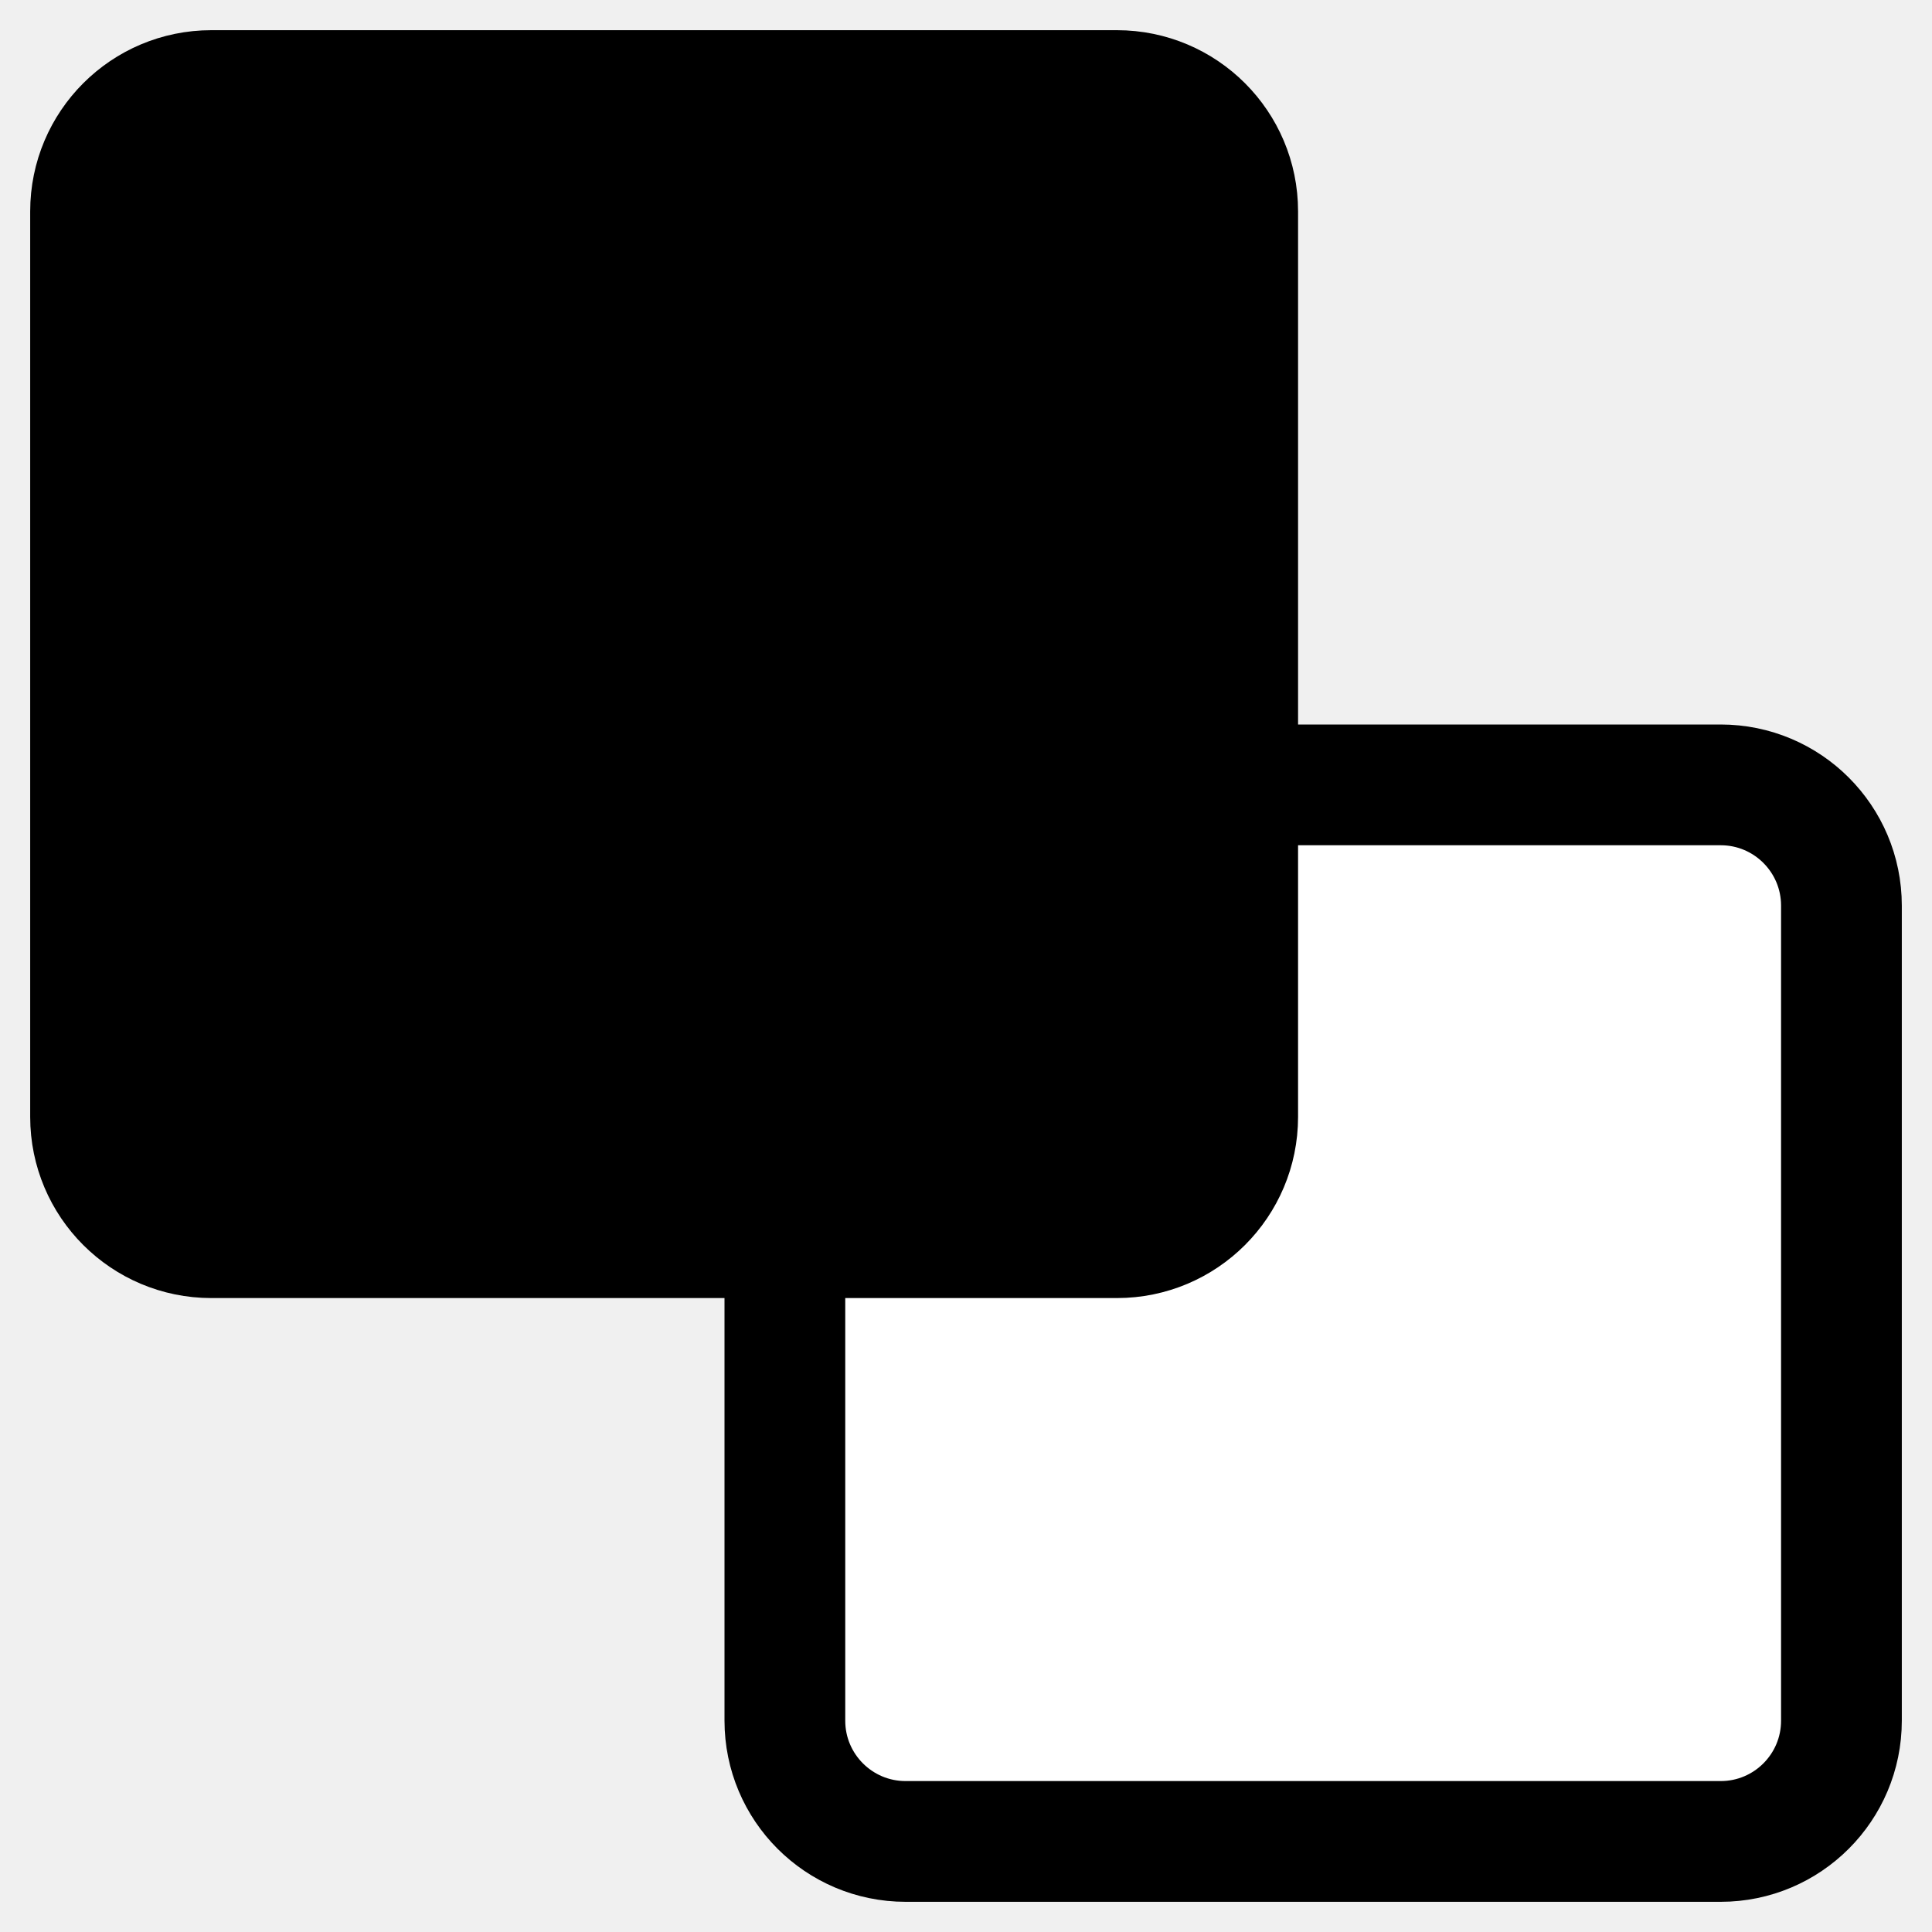
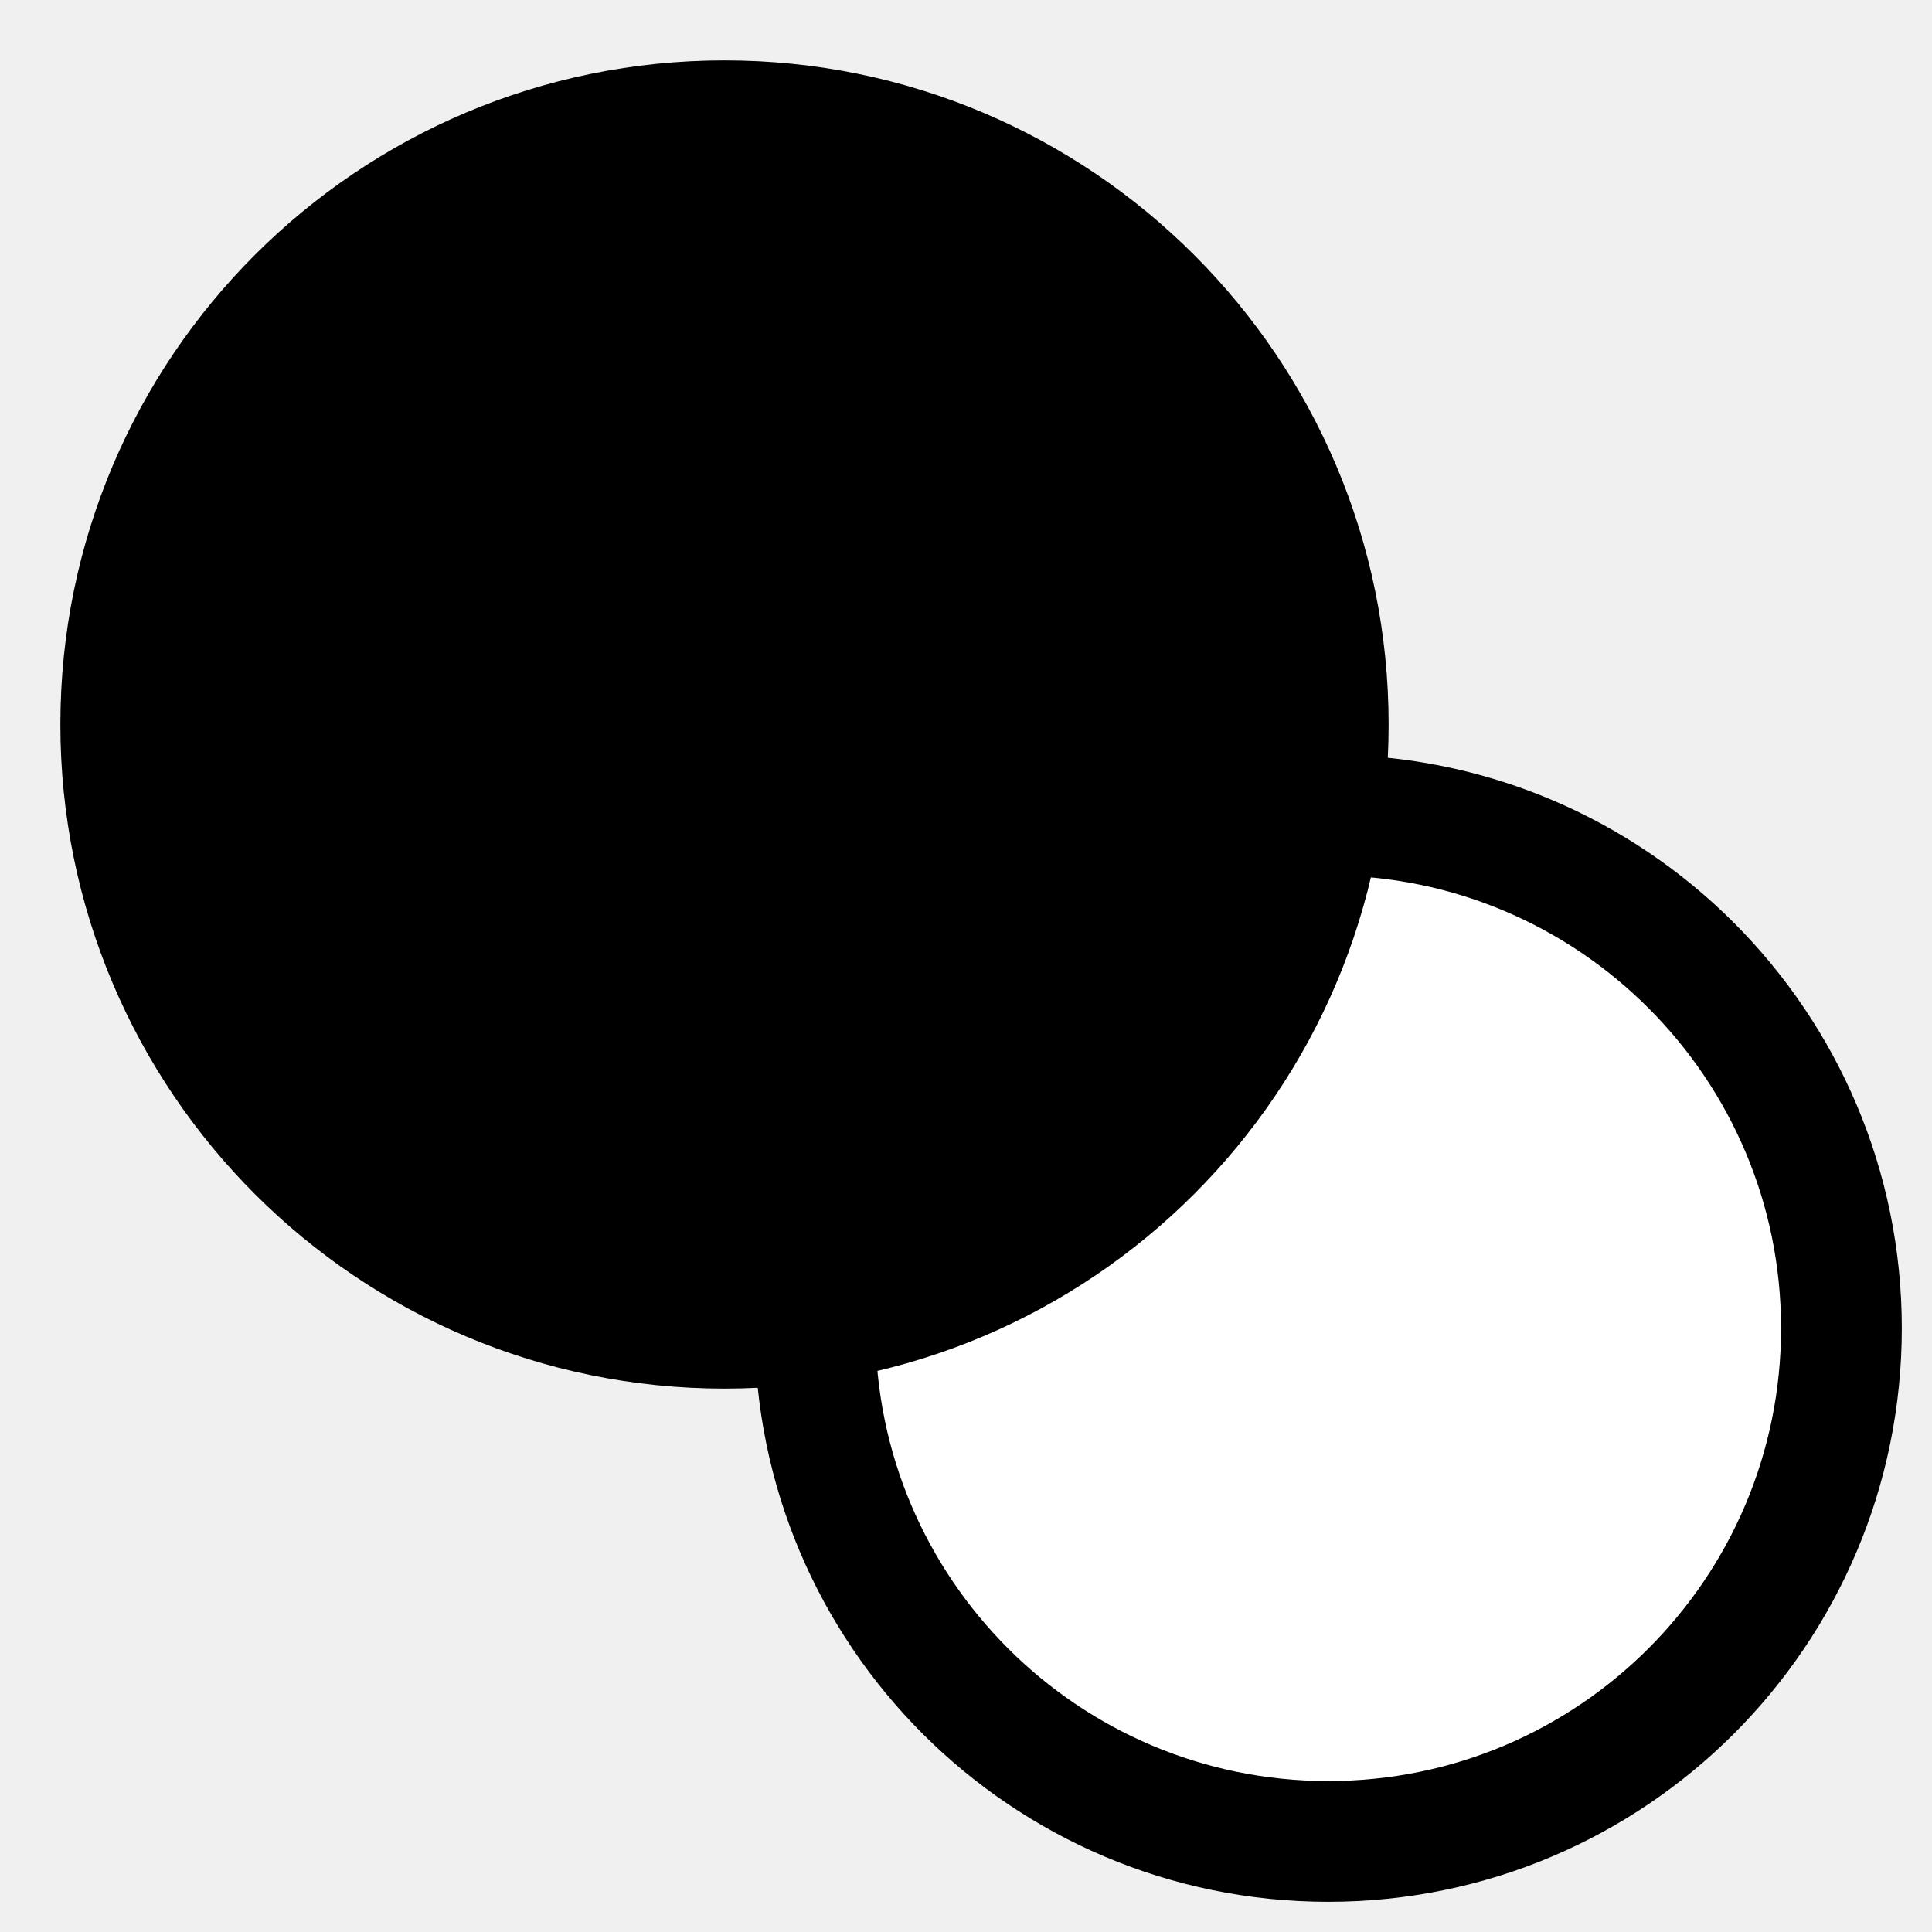
<svg xmlns="http://www.w3.org/2000/svg" width="16" height="16" viewBox="0 0 16 16">
-   <rect class="warning" fill="#fff" x="6.5" y="6.5" width="8.75" height="8.75" rx="1" />
-   <rect class="transparent-fill foreground-stroke" fill="none" stroke="currentColor" x="6.5" y="6.5" width="8.75" height="8.75" rx="1" />
-   <rect class="success" fill="#000" x=".75" y=".75" width="9.5" height="9.5" rx="1" />
-   <rect class="transparent-fill foreground-stroke" fill="none" stroke="currentColor" x=".75" y=".75" width="9.5" height="9.5" rx="1" />
+   <circle class="warning" fill="#fff" cx="11" cy="11" r="4.25" />
+   <circle class="transparent-fill foreground-stroke" fill="none" stroke="currentColor" cx="11" cy="11" r="4.25" />
+   <circle class="success" fill="#000" cx="6" cy="6" r="5" />
+   <circle class="transparent-fill foreground-stroke" fill="none" stroke="currentColor" cx="6" cy="6" r="5" />
</svg>
